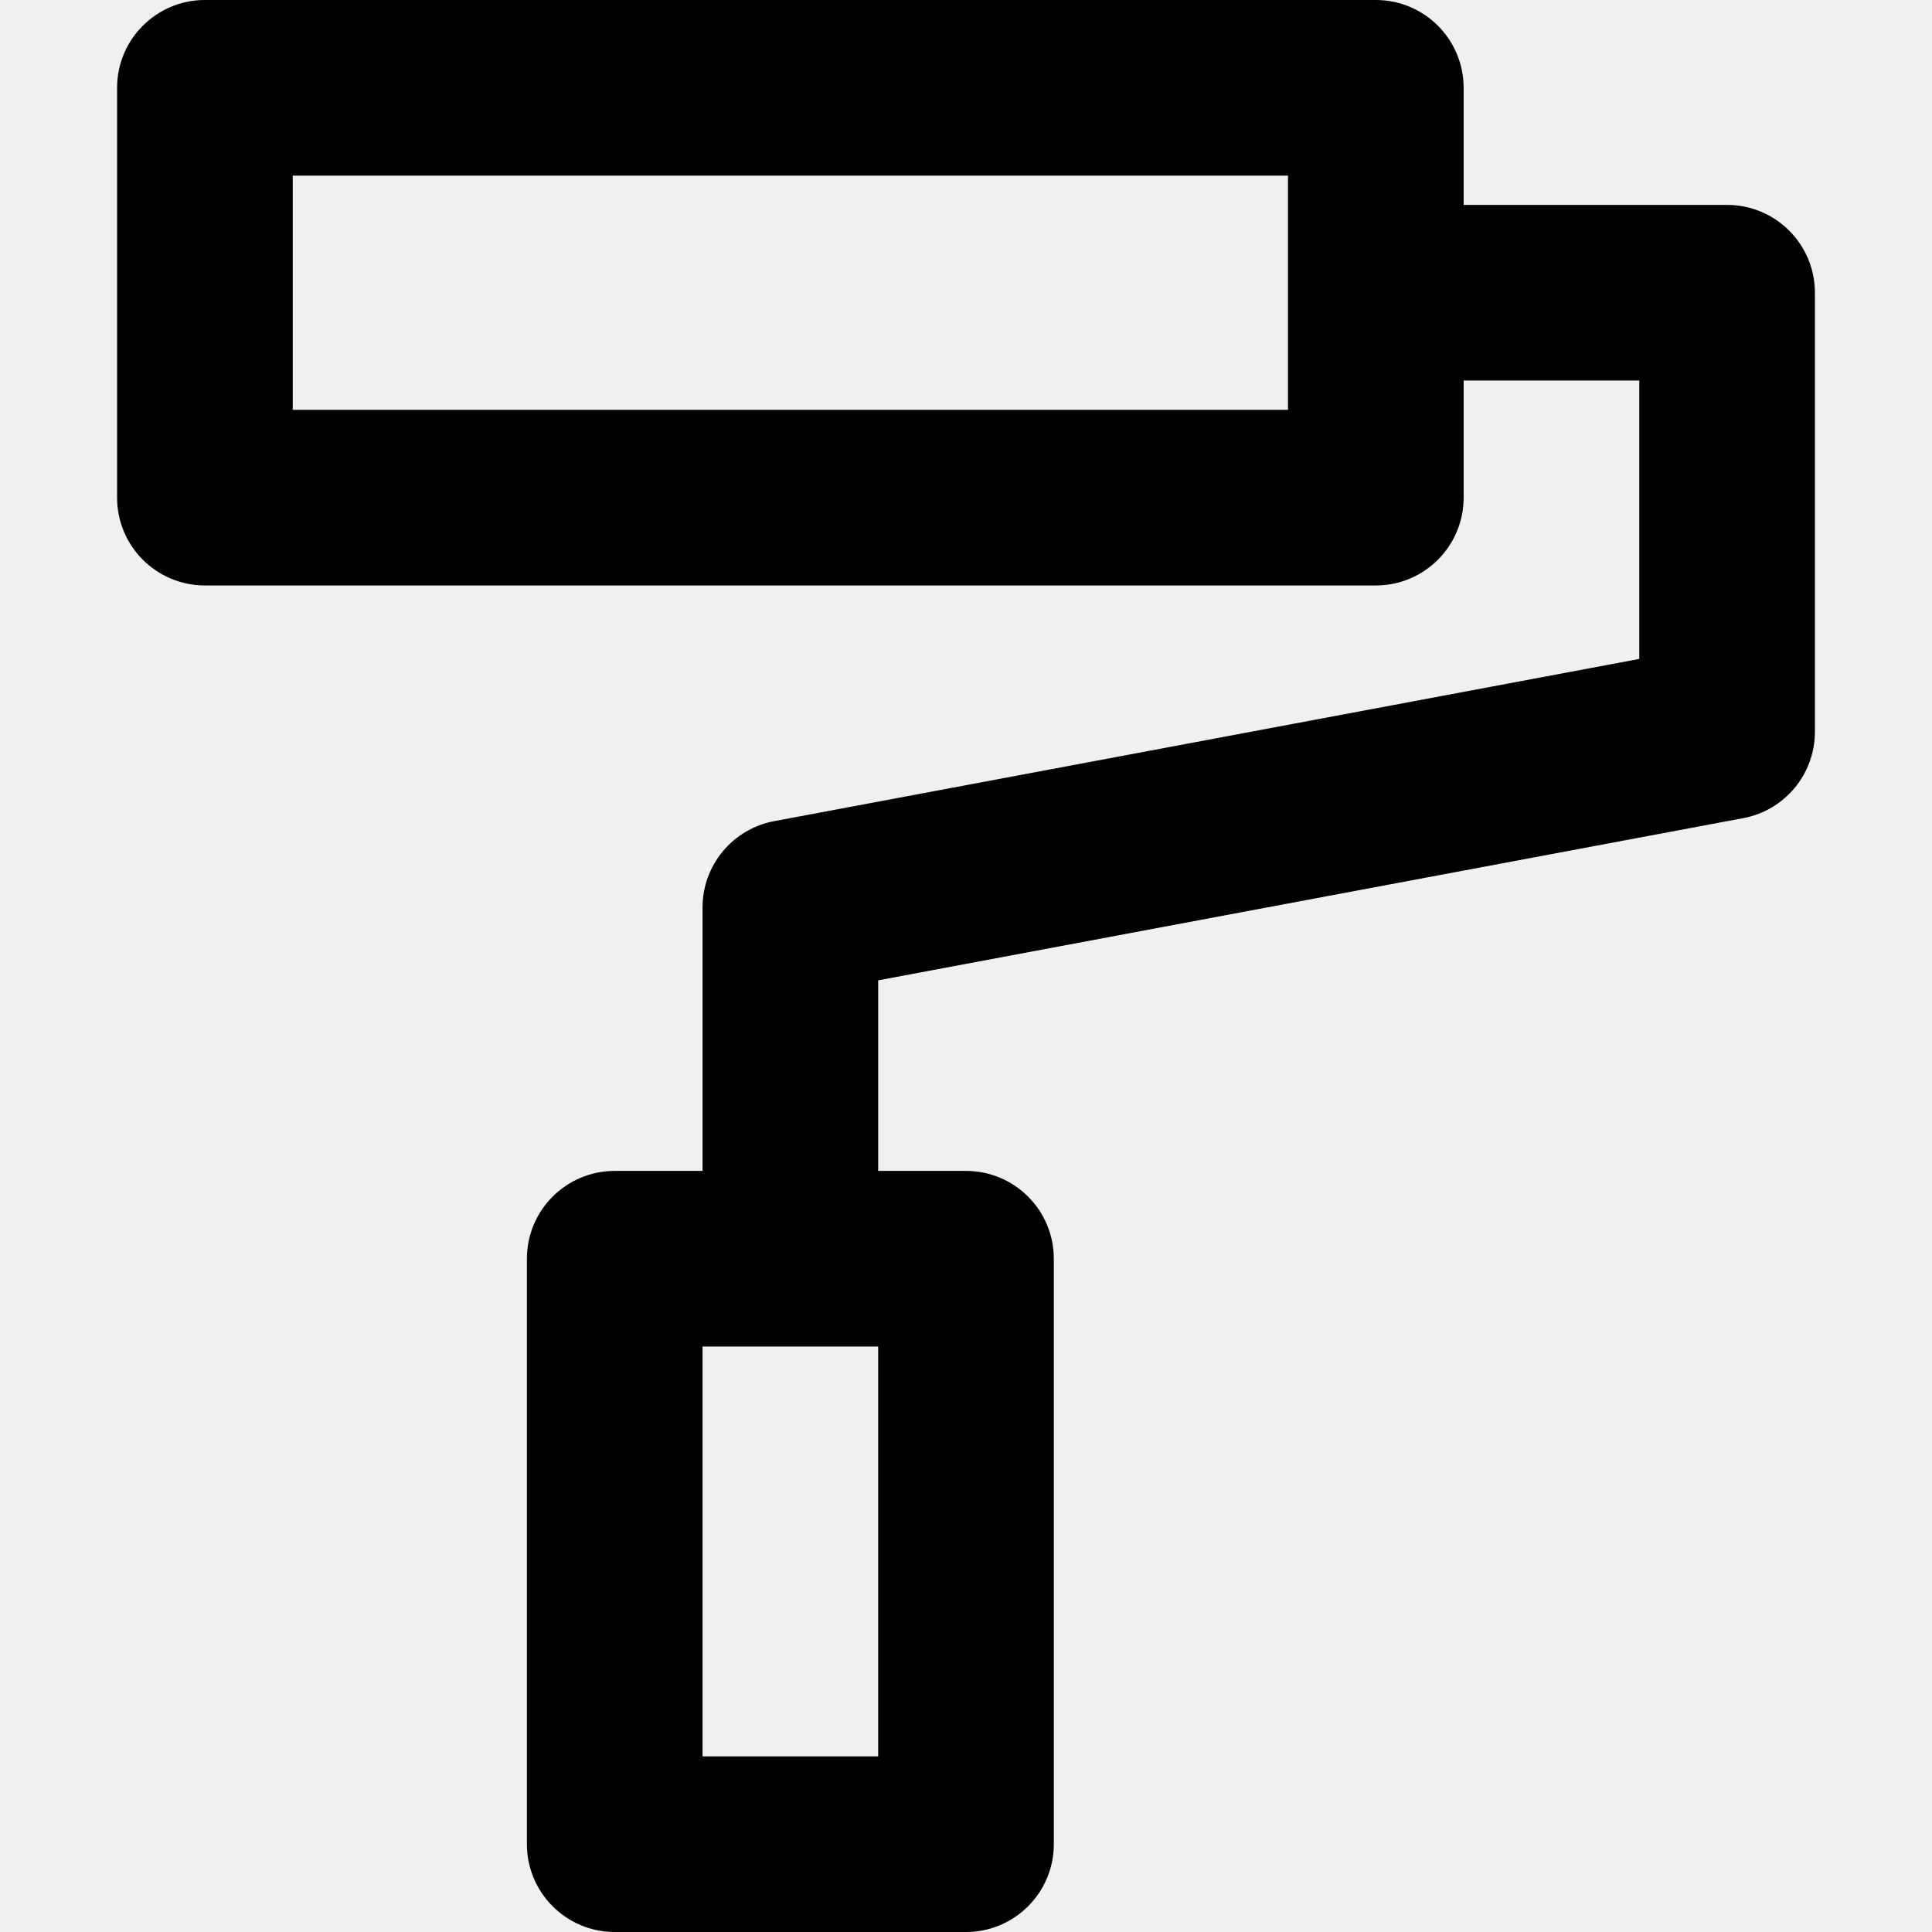
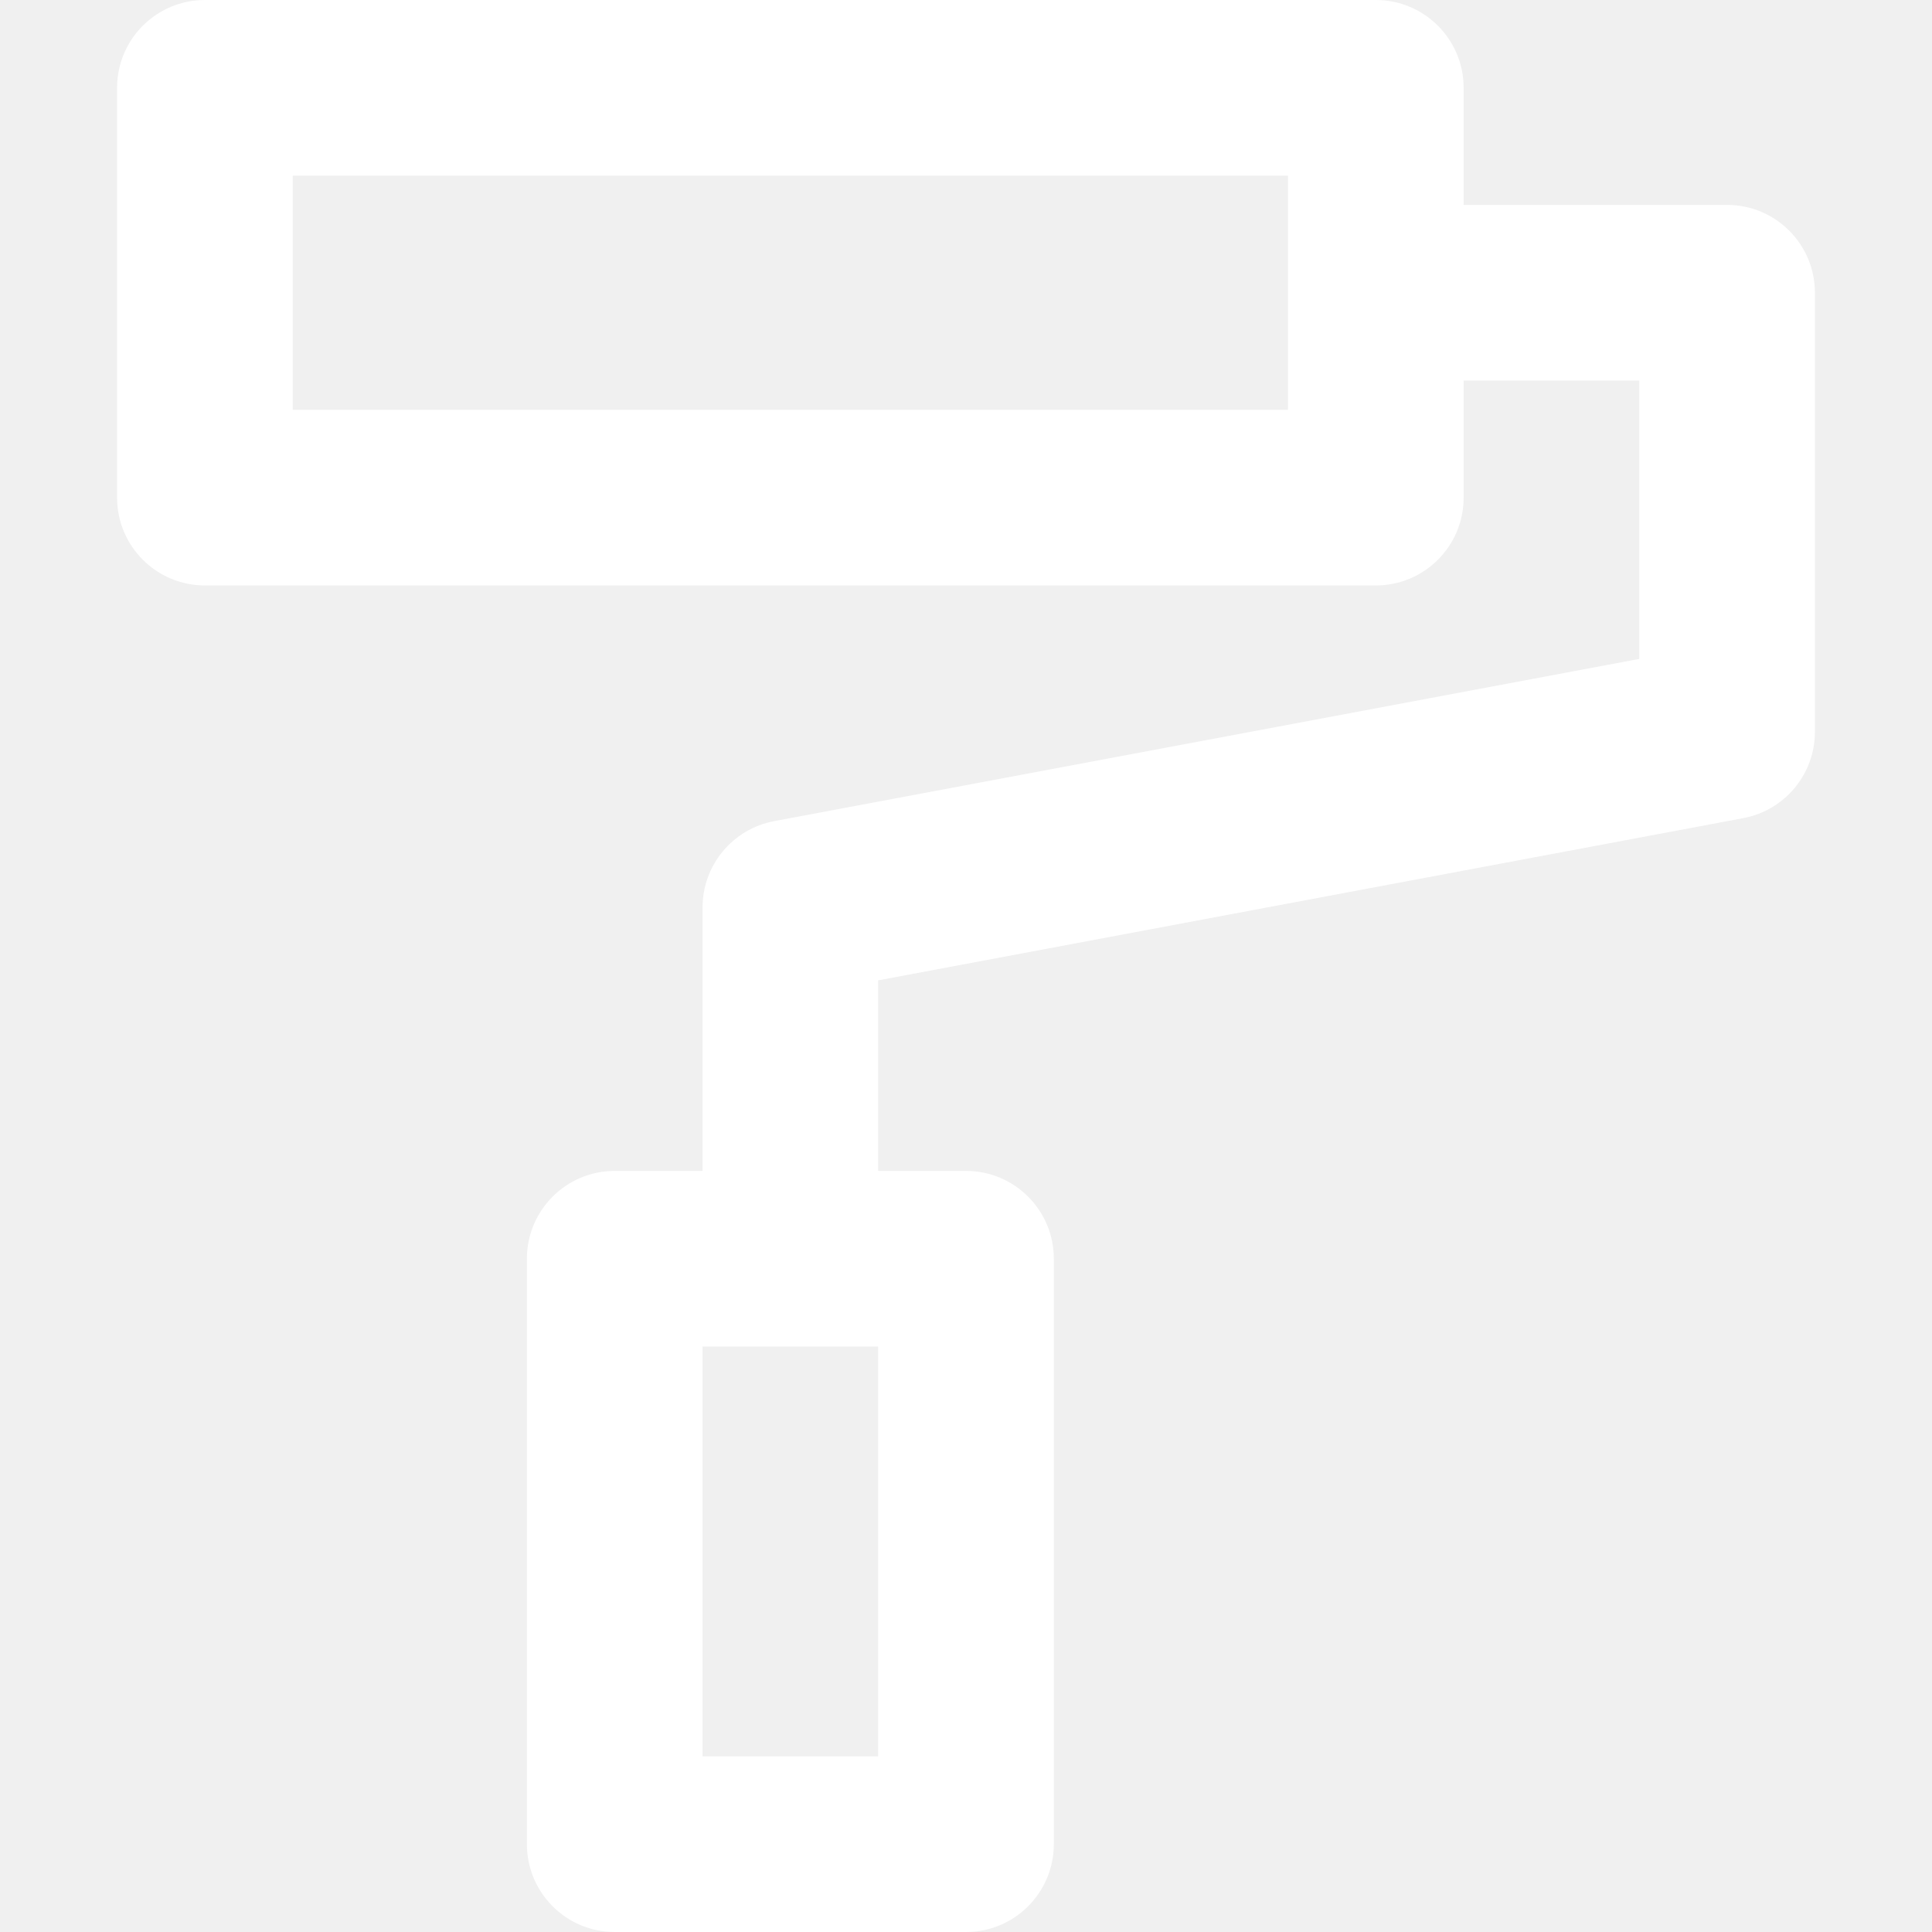
- <svg xmlns="http://www.w3.org/2000/svg" version="1.1" id="Capa_1" x="0px" y="0px" viewBox="0 0 330 330" style="enable-background:new 0 0 330 330;" xml:space="preserve">
+ <svg xmlns="http://www.w3.org/2000/svg" version="1.1" id="Capa_1" x="0px" y="0px" viewBox="0 0 330 330" style="enable-background:new 0 0 330 330;" xml:space="preserve" fill="#FFFFFF">
  <path d="M295,35h-45V15c0-8.284-6.716-15-15-15H35c-8.284,0-15,6.716-15,15v70c0,8.284,6.716,15,15,15h200c8.284,0,15-6.716,15-15  V65h30v47.551l-147.764,27.706C125.141,141.587,120,147.782,120,155v45h-15c-8.284,0-15,6.716-15,15v100c0,8.284,6.716,15,15,15h60  c8.284,0,15-6.716,15-15V215c0-8.284-6.716-15-15-15h-15v-32.551l147.764-27.706C304.859,138.413,310,132.218,310,125V50  C310,41.716,303.284,35,295,35z M220,70H50V30h170V70z M150,300h-30v-70h30V300z" />
  <g>
</g>
  <g>
</g>
  <g>
</g>
  <g>
</g>
  <g>
</g>
  <g>
</g>
  <g>
</g>
  <g>
</g>
  <g>
</g>
  <g>
</g>
  <g>
</g>
  <g>
</g>
  <g>
</g>
  <g>
</g>
  <g>
</g>
</svg>
